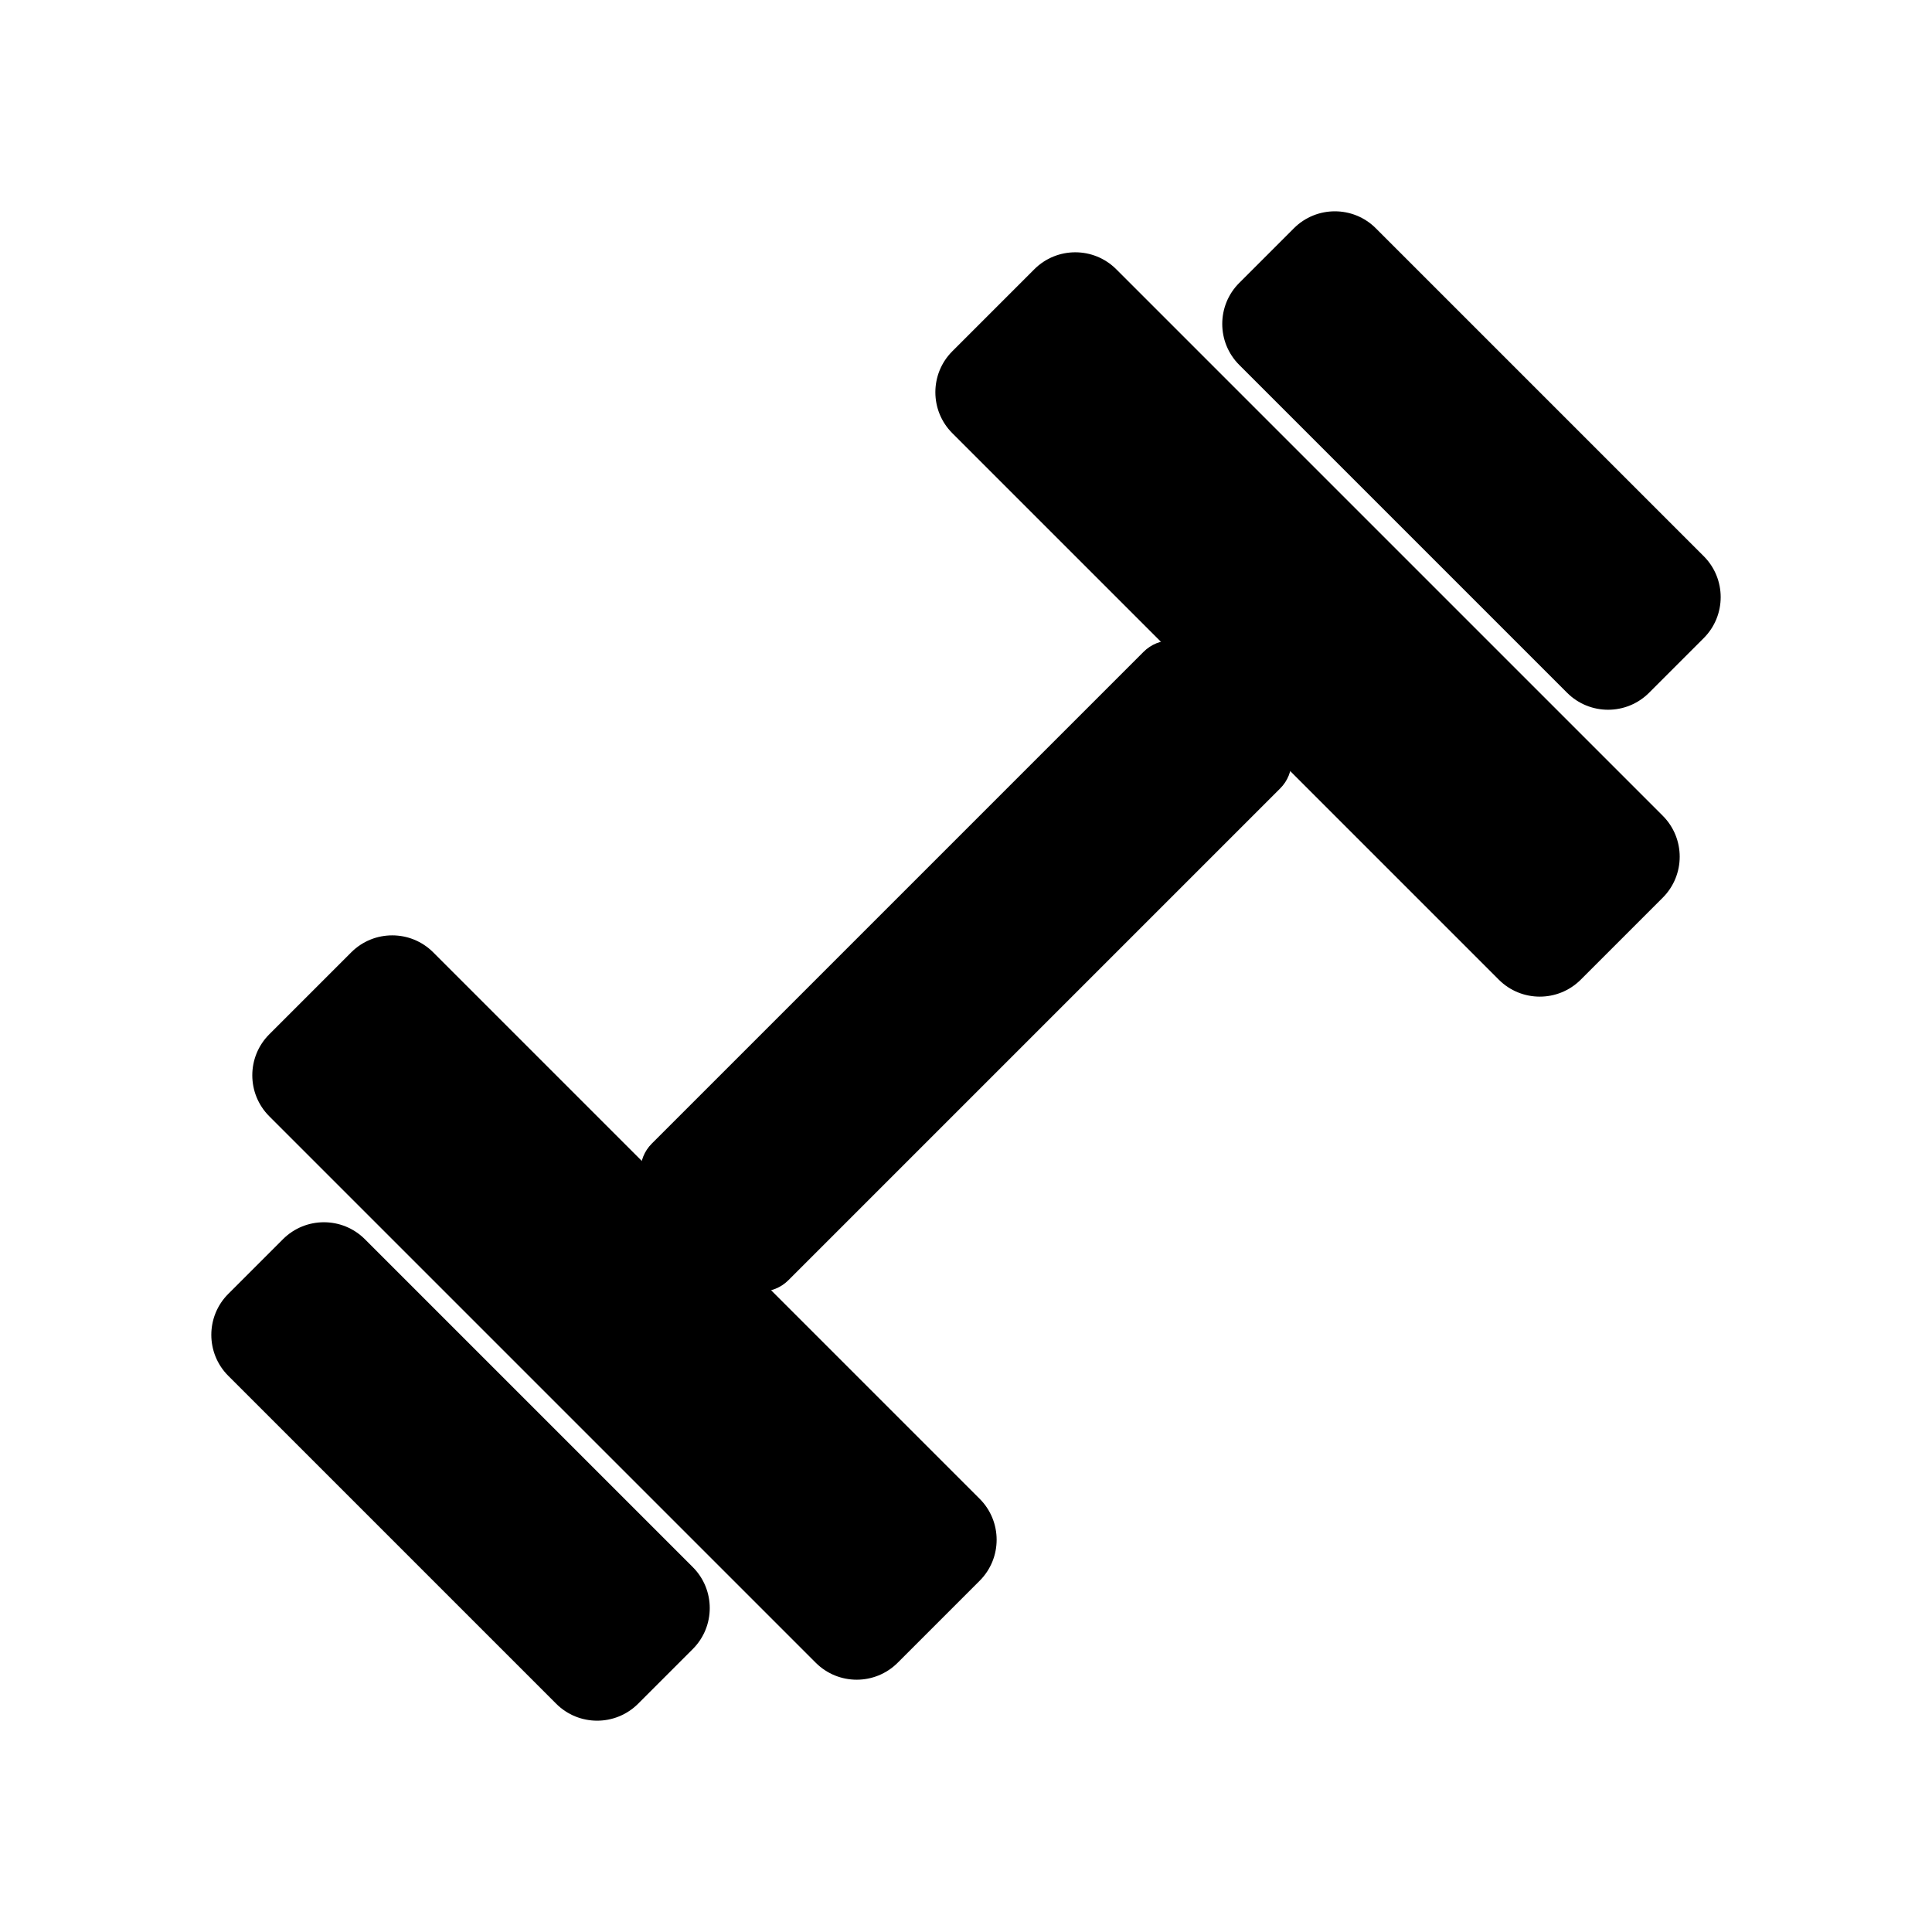
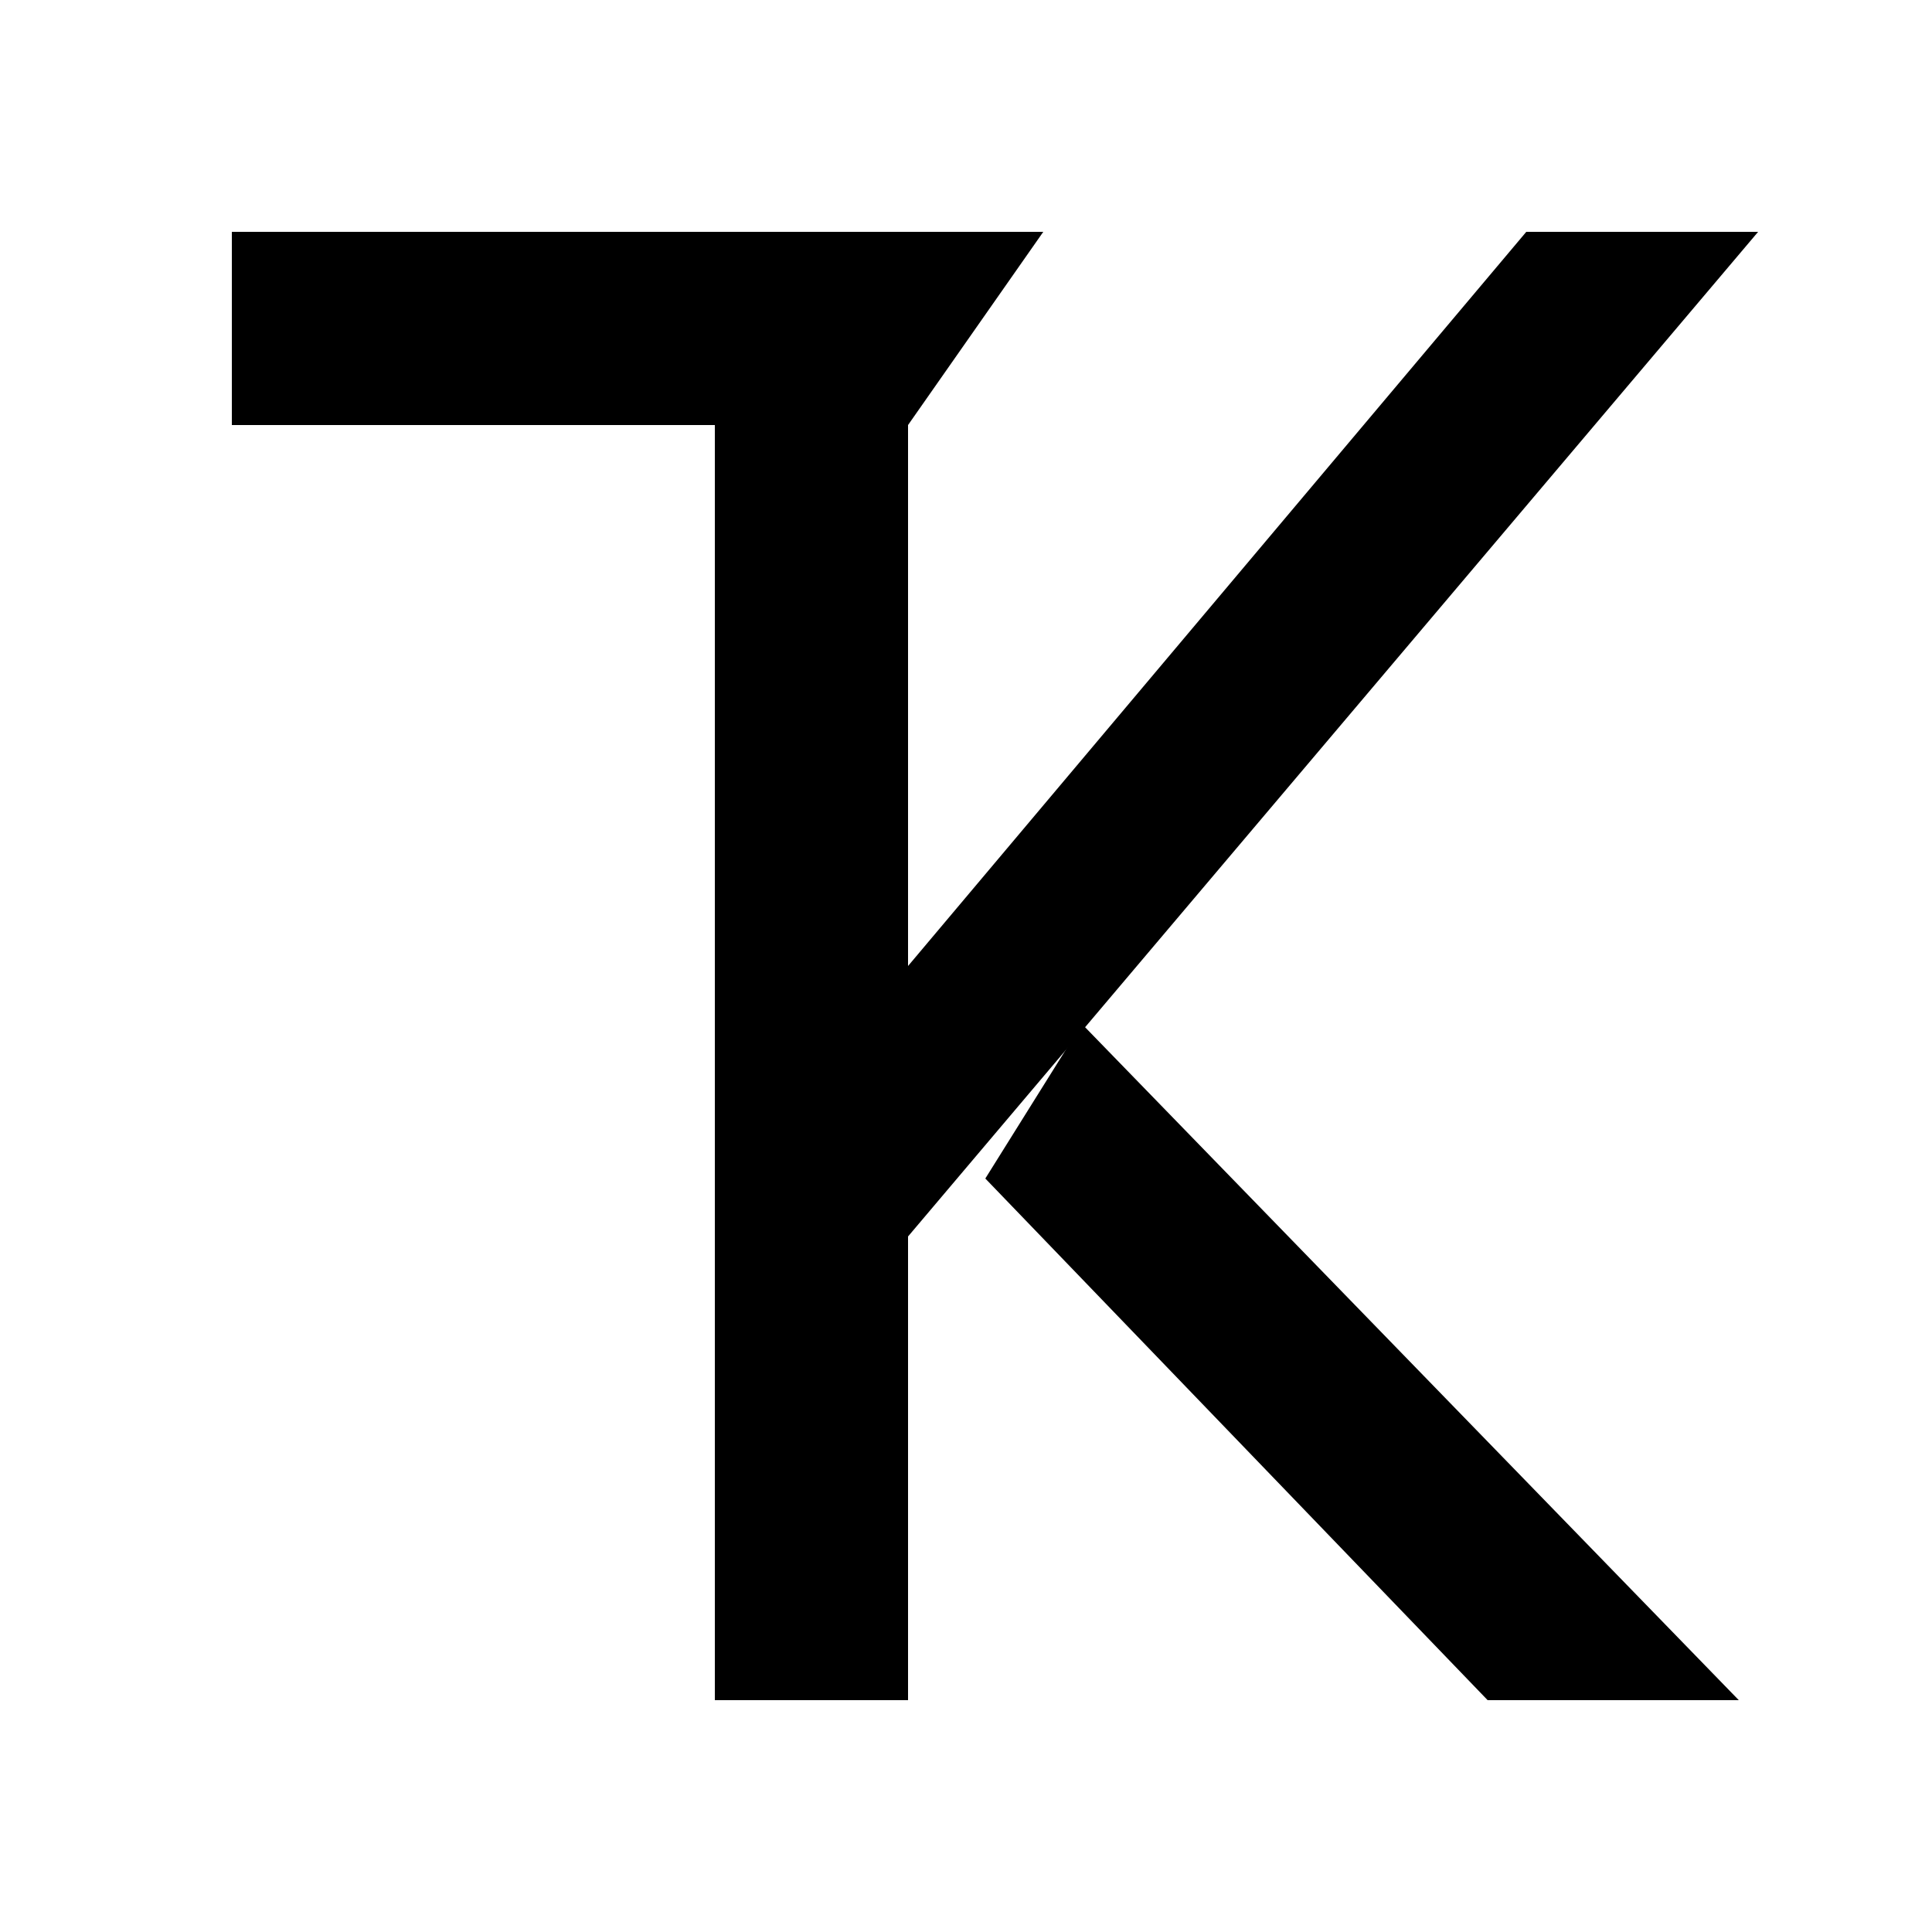
<svg xmlns="http://www.w3.org/2000/svg" viewBox="0 0 100 100" fill="#000">
-   <g transform="rotate(-45 50 50)">
-     <rect x="30" y="45" width="40" height="10" rx="2" />
-     <rect x="19" y="27" width="12" height="46" rx="3" />
-     <rect x="8" y="35" width="10" height="30" rx="3" />
-     <rect x="69" y="27" width="12" height="46" rx="3" />
-     <rect x="82" y="35" width="10" height="30" rx="3" />
-   </g>
+   <path d="M12 12h42l-7 10H12z" />
+   <path d="M37 12h10v76H37z" />
+   <path d="M47 50 79 12h12L47 64z" />
+   <path d="M56 53 90 88H77L51 61z" />
</svg>
